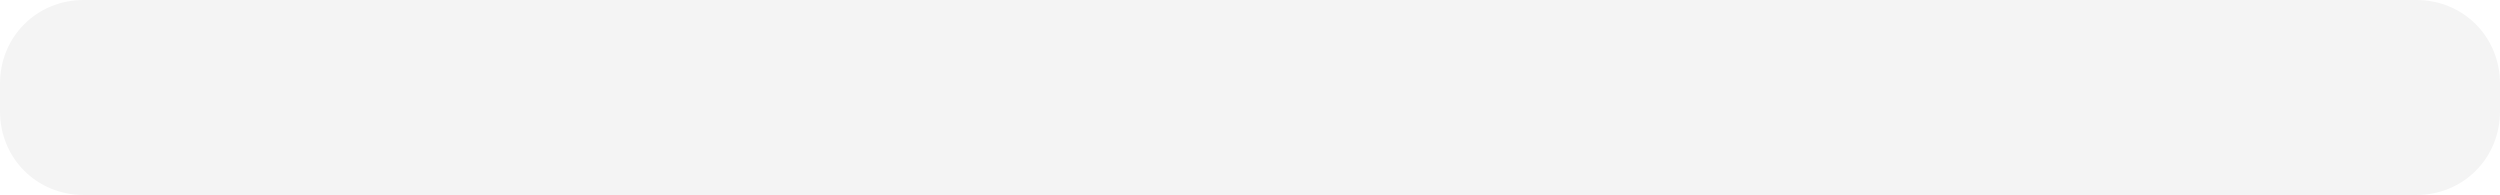
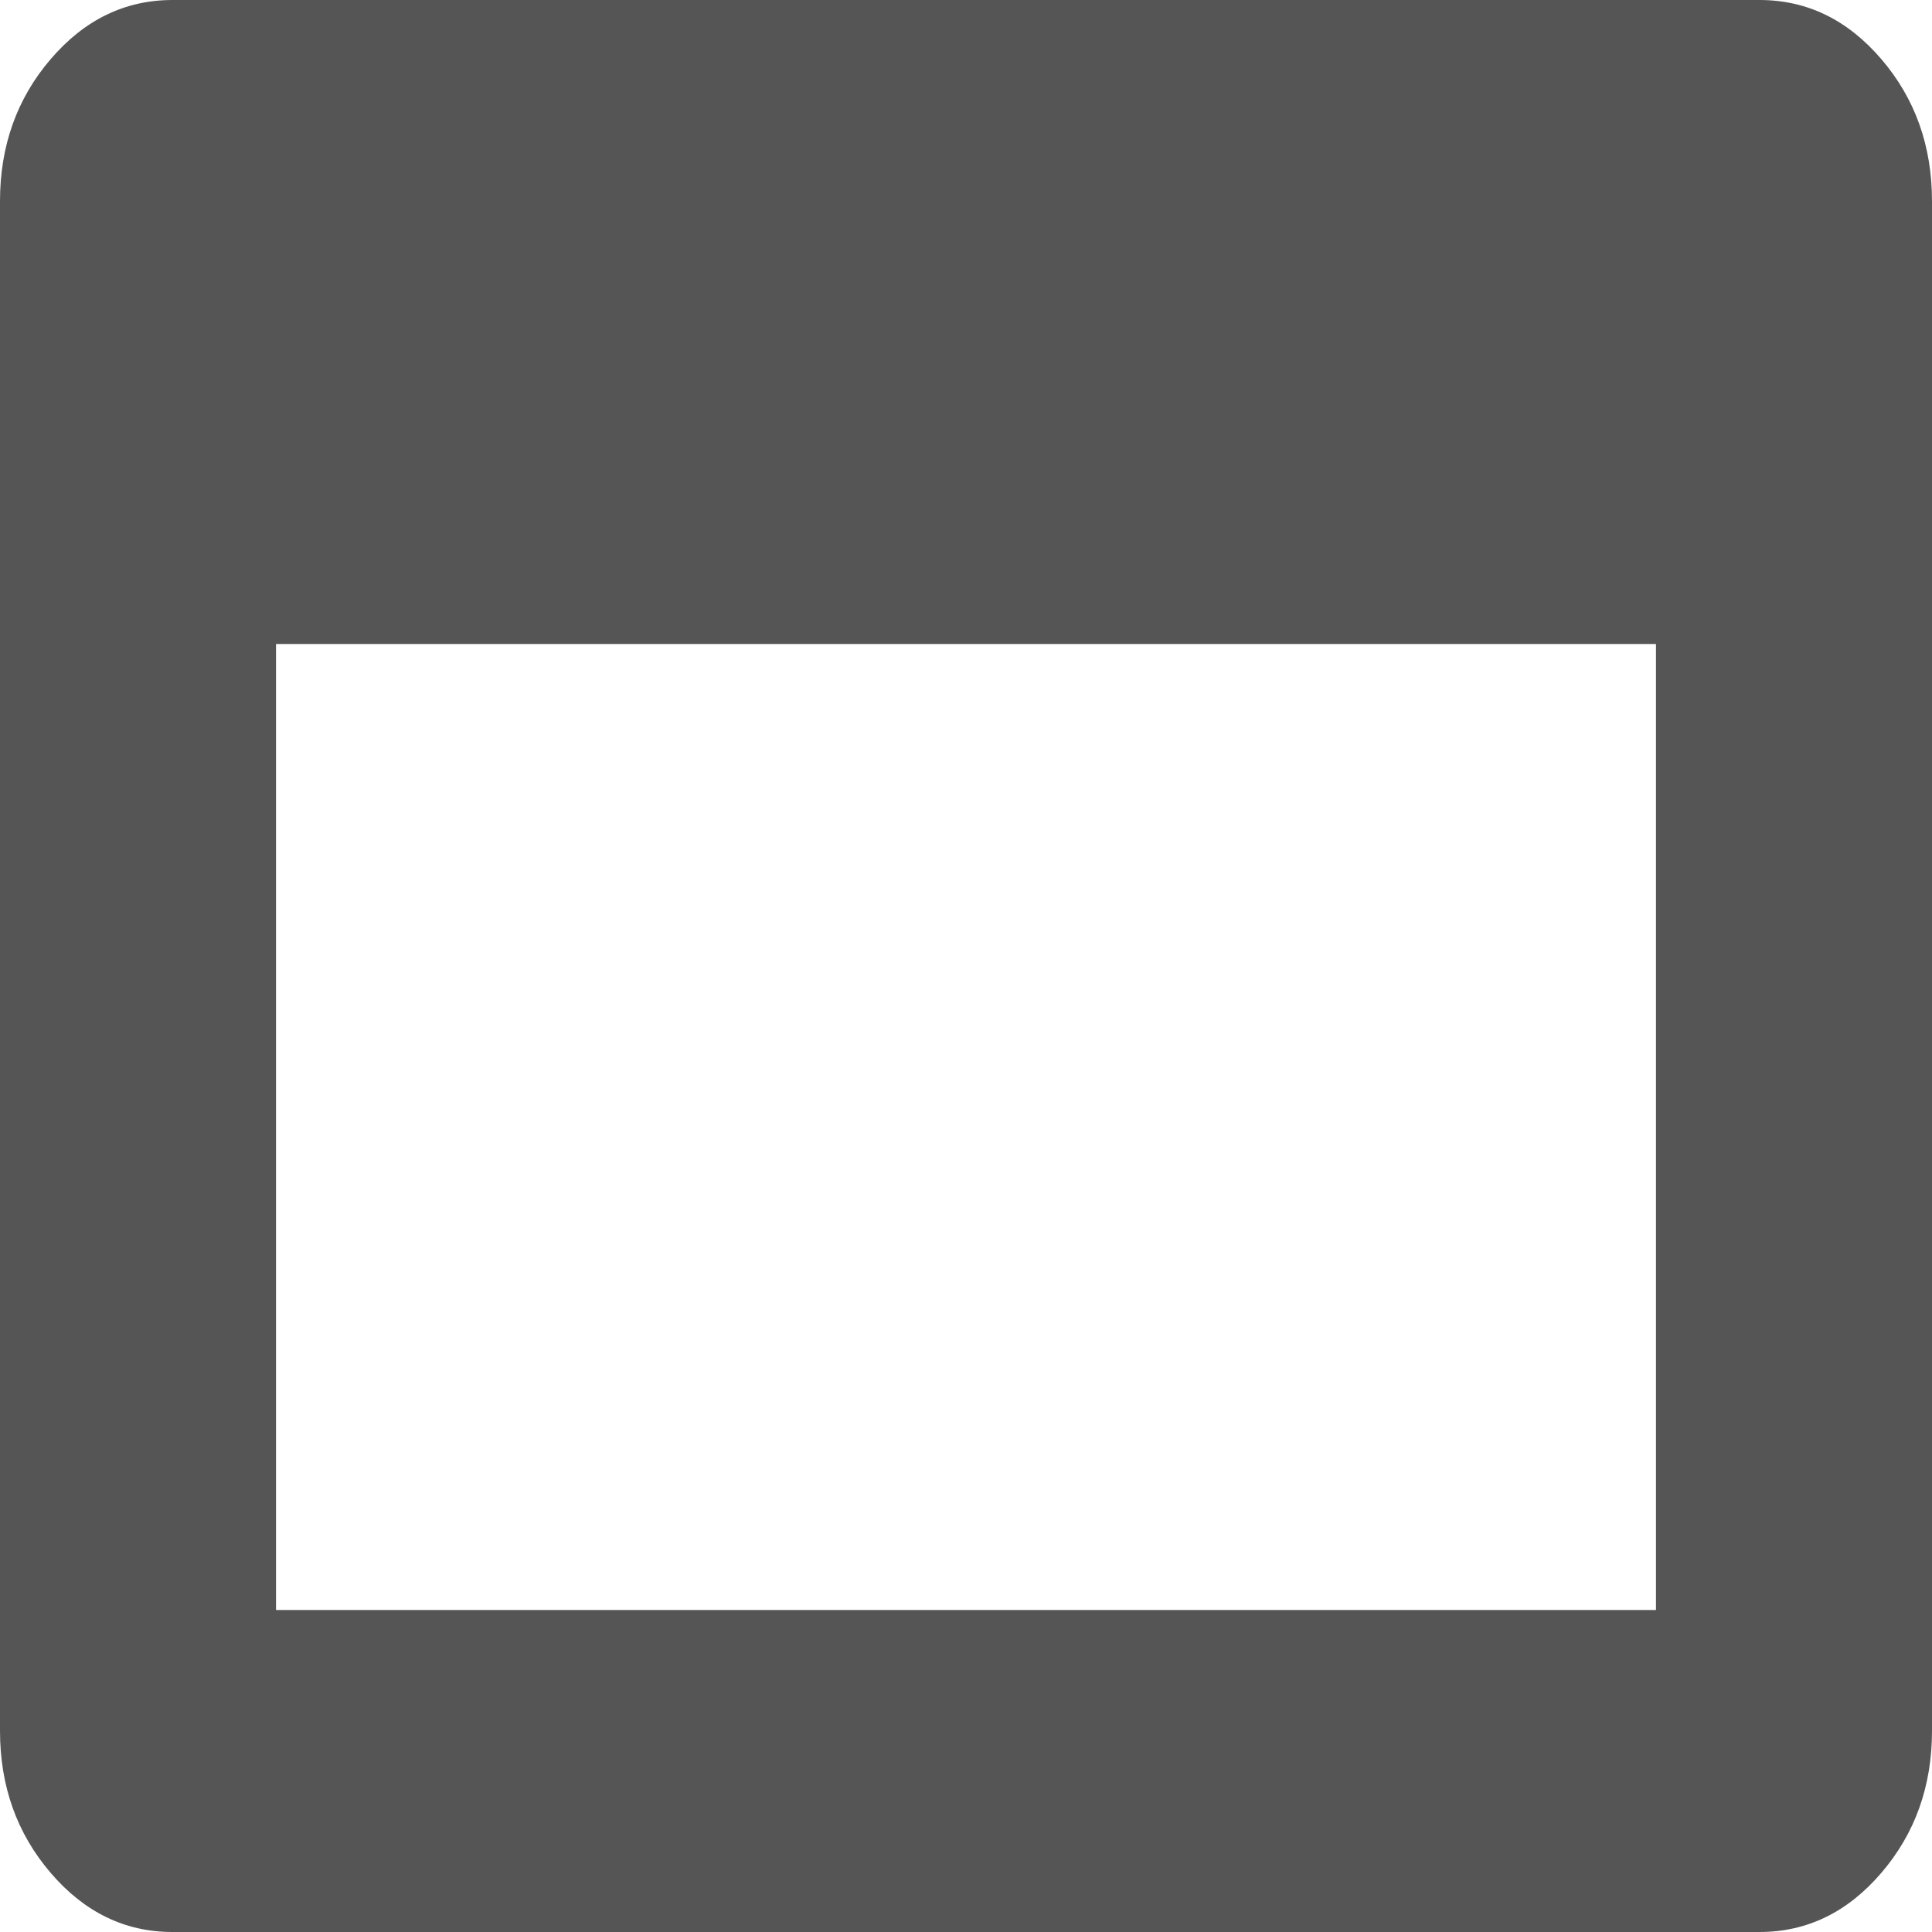
- <svg xmlns="http://www.w3.org/2000/svg" version="1.1" width="359px" height="28px">
-   <g transform="matrix(1 0 0 1 -36 -147 )">
-     <path d="M 0 16  L 0 12  C 0 5.28  5.28 0  12 0  L 57.879 0  L 110.362 0  L 347 0  C 353.72 0  359 5.28  359 12  L 359 16  C 359 22.72  353.72 28  347 28  L 57.879 28  L 12 28  C 5.28 28  0 22.72  0 16  Z " fill-rule="nonzero" fill="#f4f4f4" stroke="none" transform="matrix(1 0 0 1 36 147 )" />
+ <svg xmlns="http://www.w3.org/2000/svg" version="1.1" width="30px" height="30px">
+   <g transform="matrix(1 0 0 1 -275 -776 )">
+     <path d="M 4.286 10  L 4.286 25  L 25.714 25  L 25.714 10  L 4.286 10  Z M 29.213 0.918  C 29.738 1.53  30 2.266  30 3.125  L 30 26.875  C 30 27.734  29.738 28.47  29.213 29.082  C 28.689 29.694  28.058 30  27.321 30  L 2.679 30  C 1.942 30  1.311 29.694  0.787 29.082  C 0.262 28.47  0 27.734  0 26.875  L 0 3.125  C 0 2.266  0.262 1.53  0.787 0.918  C 1.311 0.306  1.942 0  2.679 0  L 27.321 0  C 28.058 0  28.689 0.306  29.213 0.918  Z " fill-rule="nonzero" fill="#555555" stroke="none" transform="matrix(1 0 0 1 275 776 )" />
  </g>
</svg>
